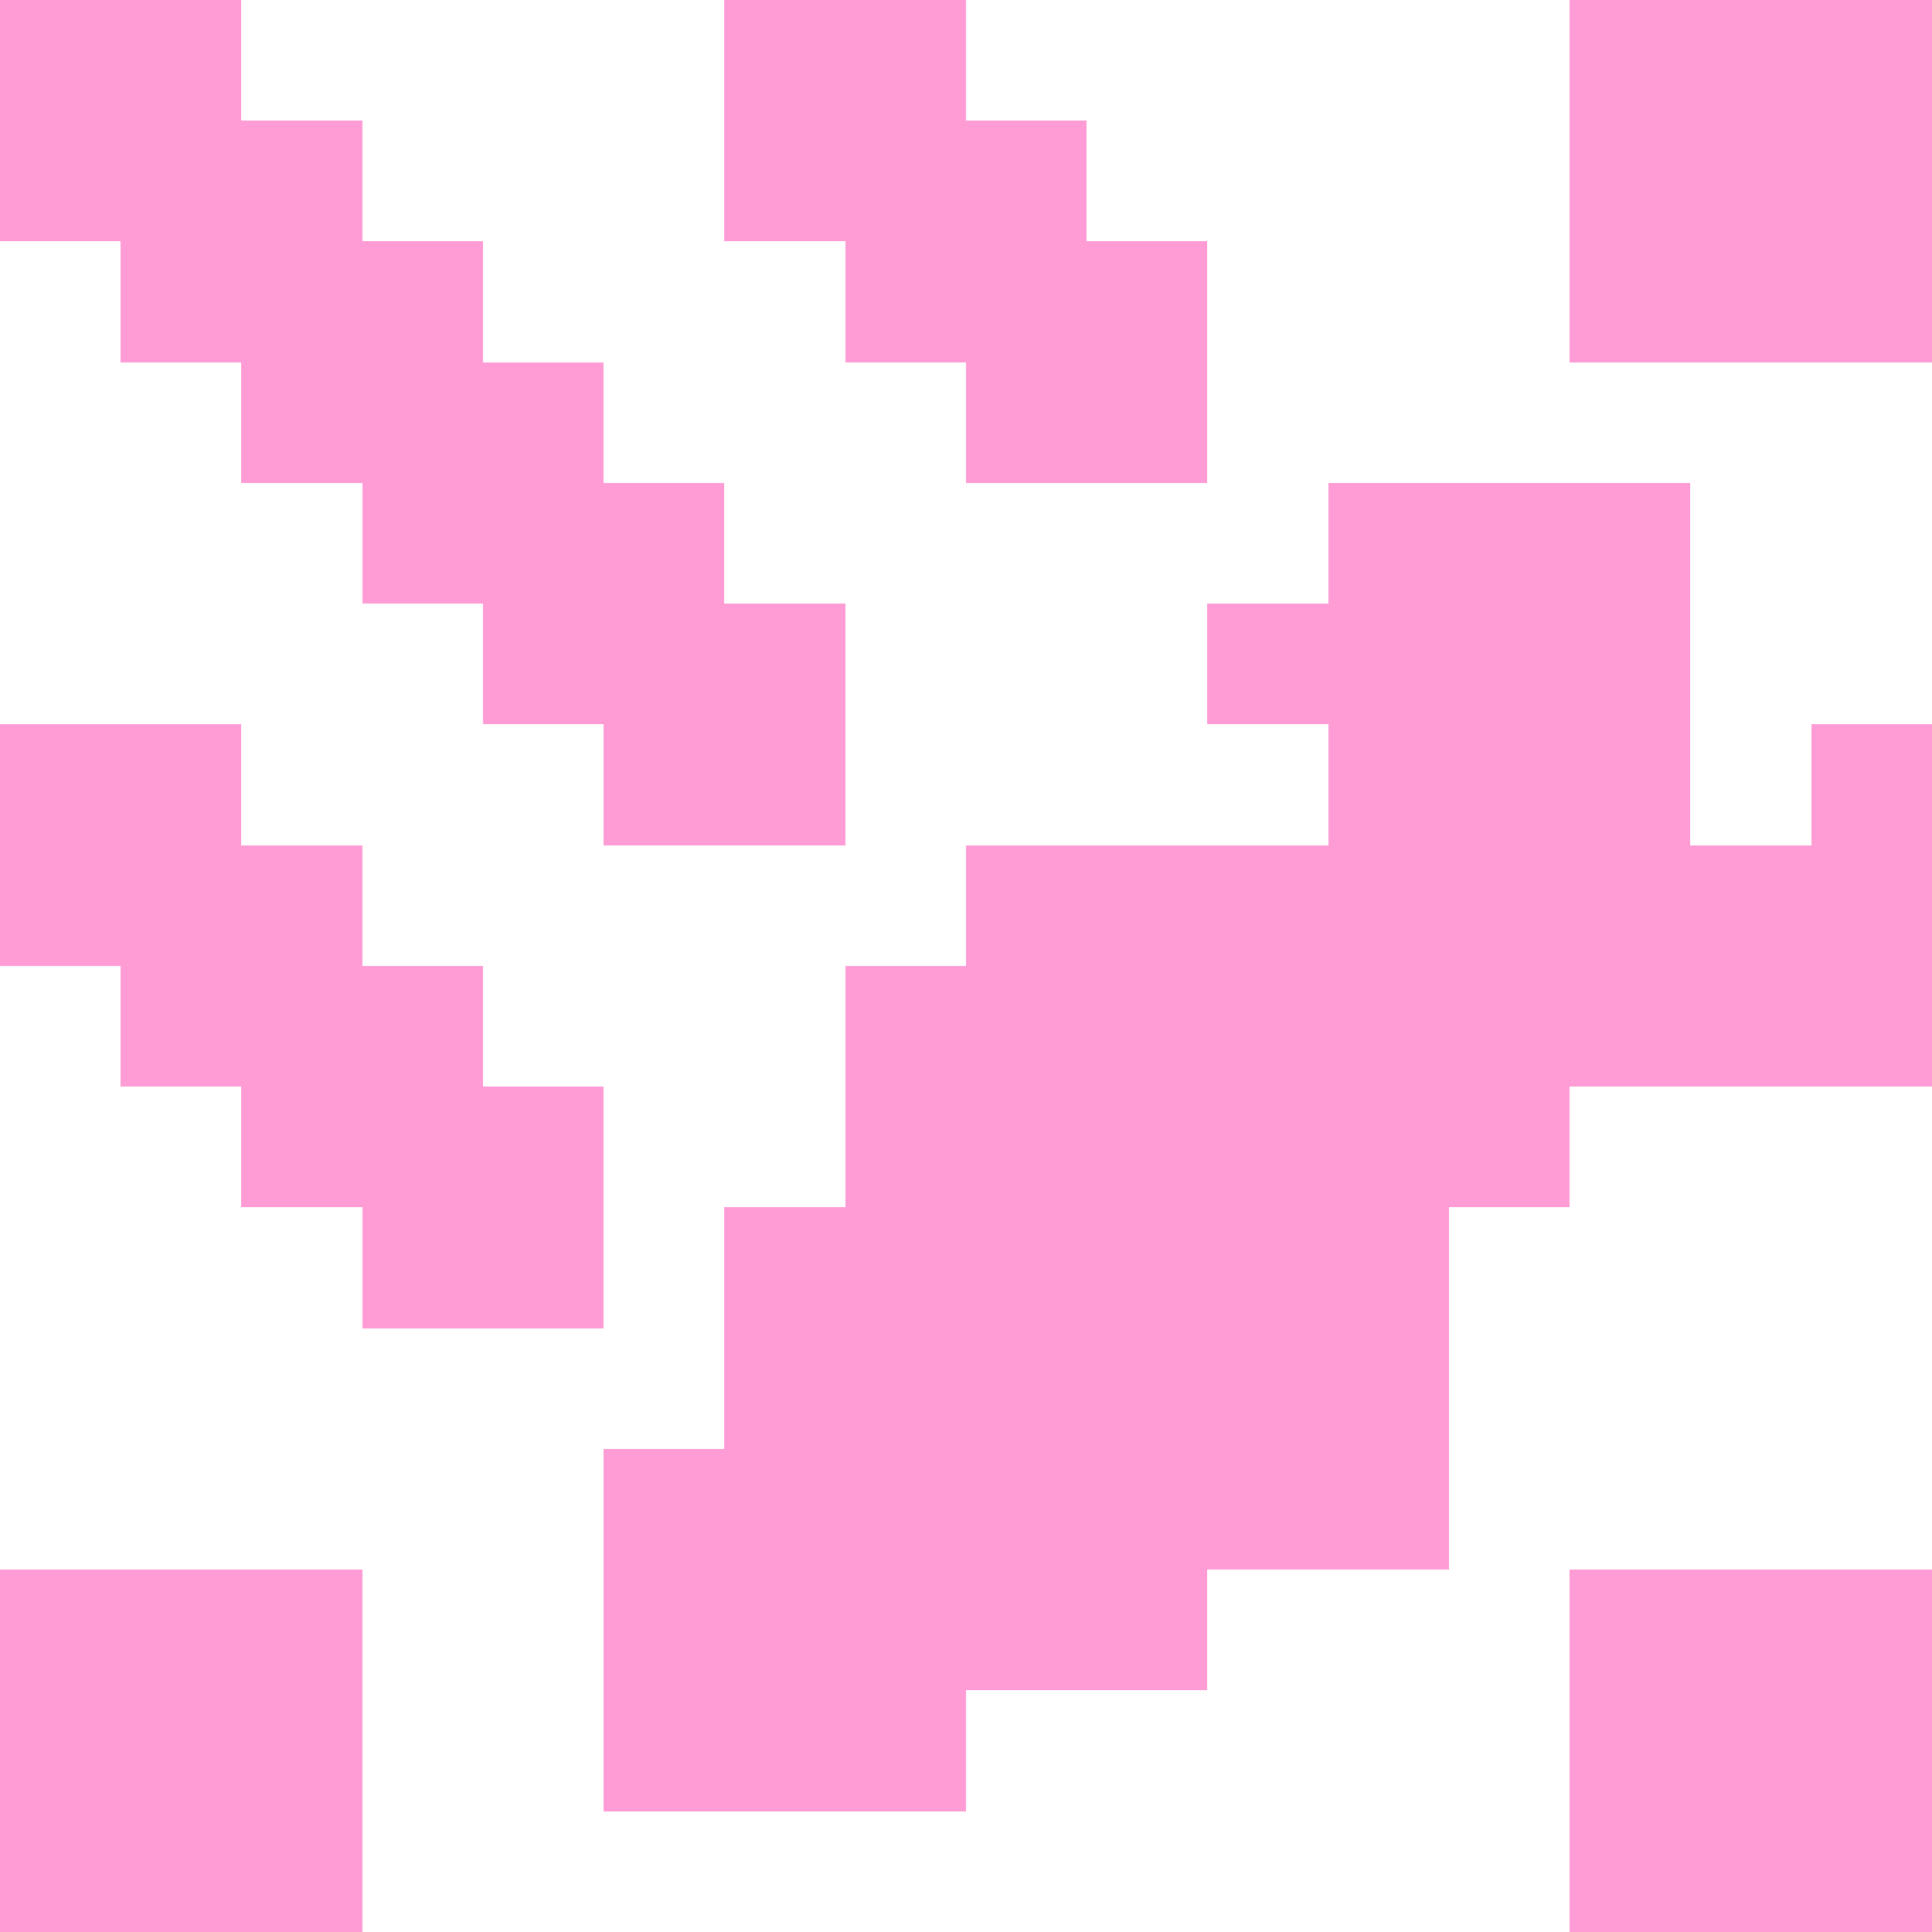
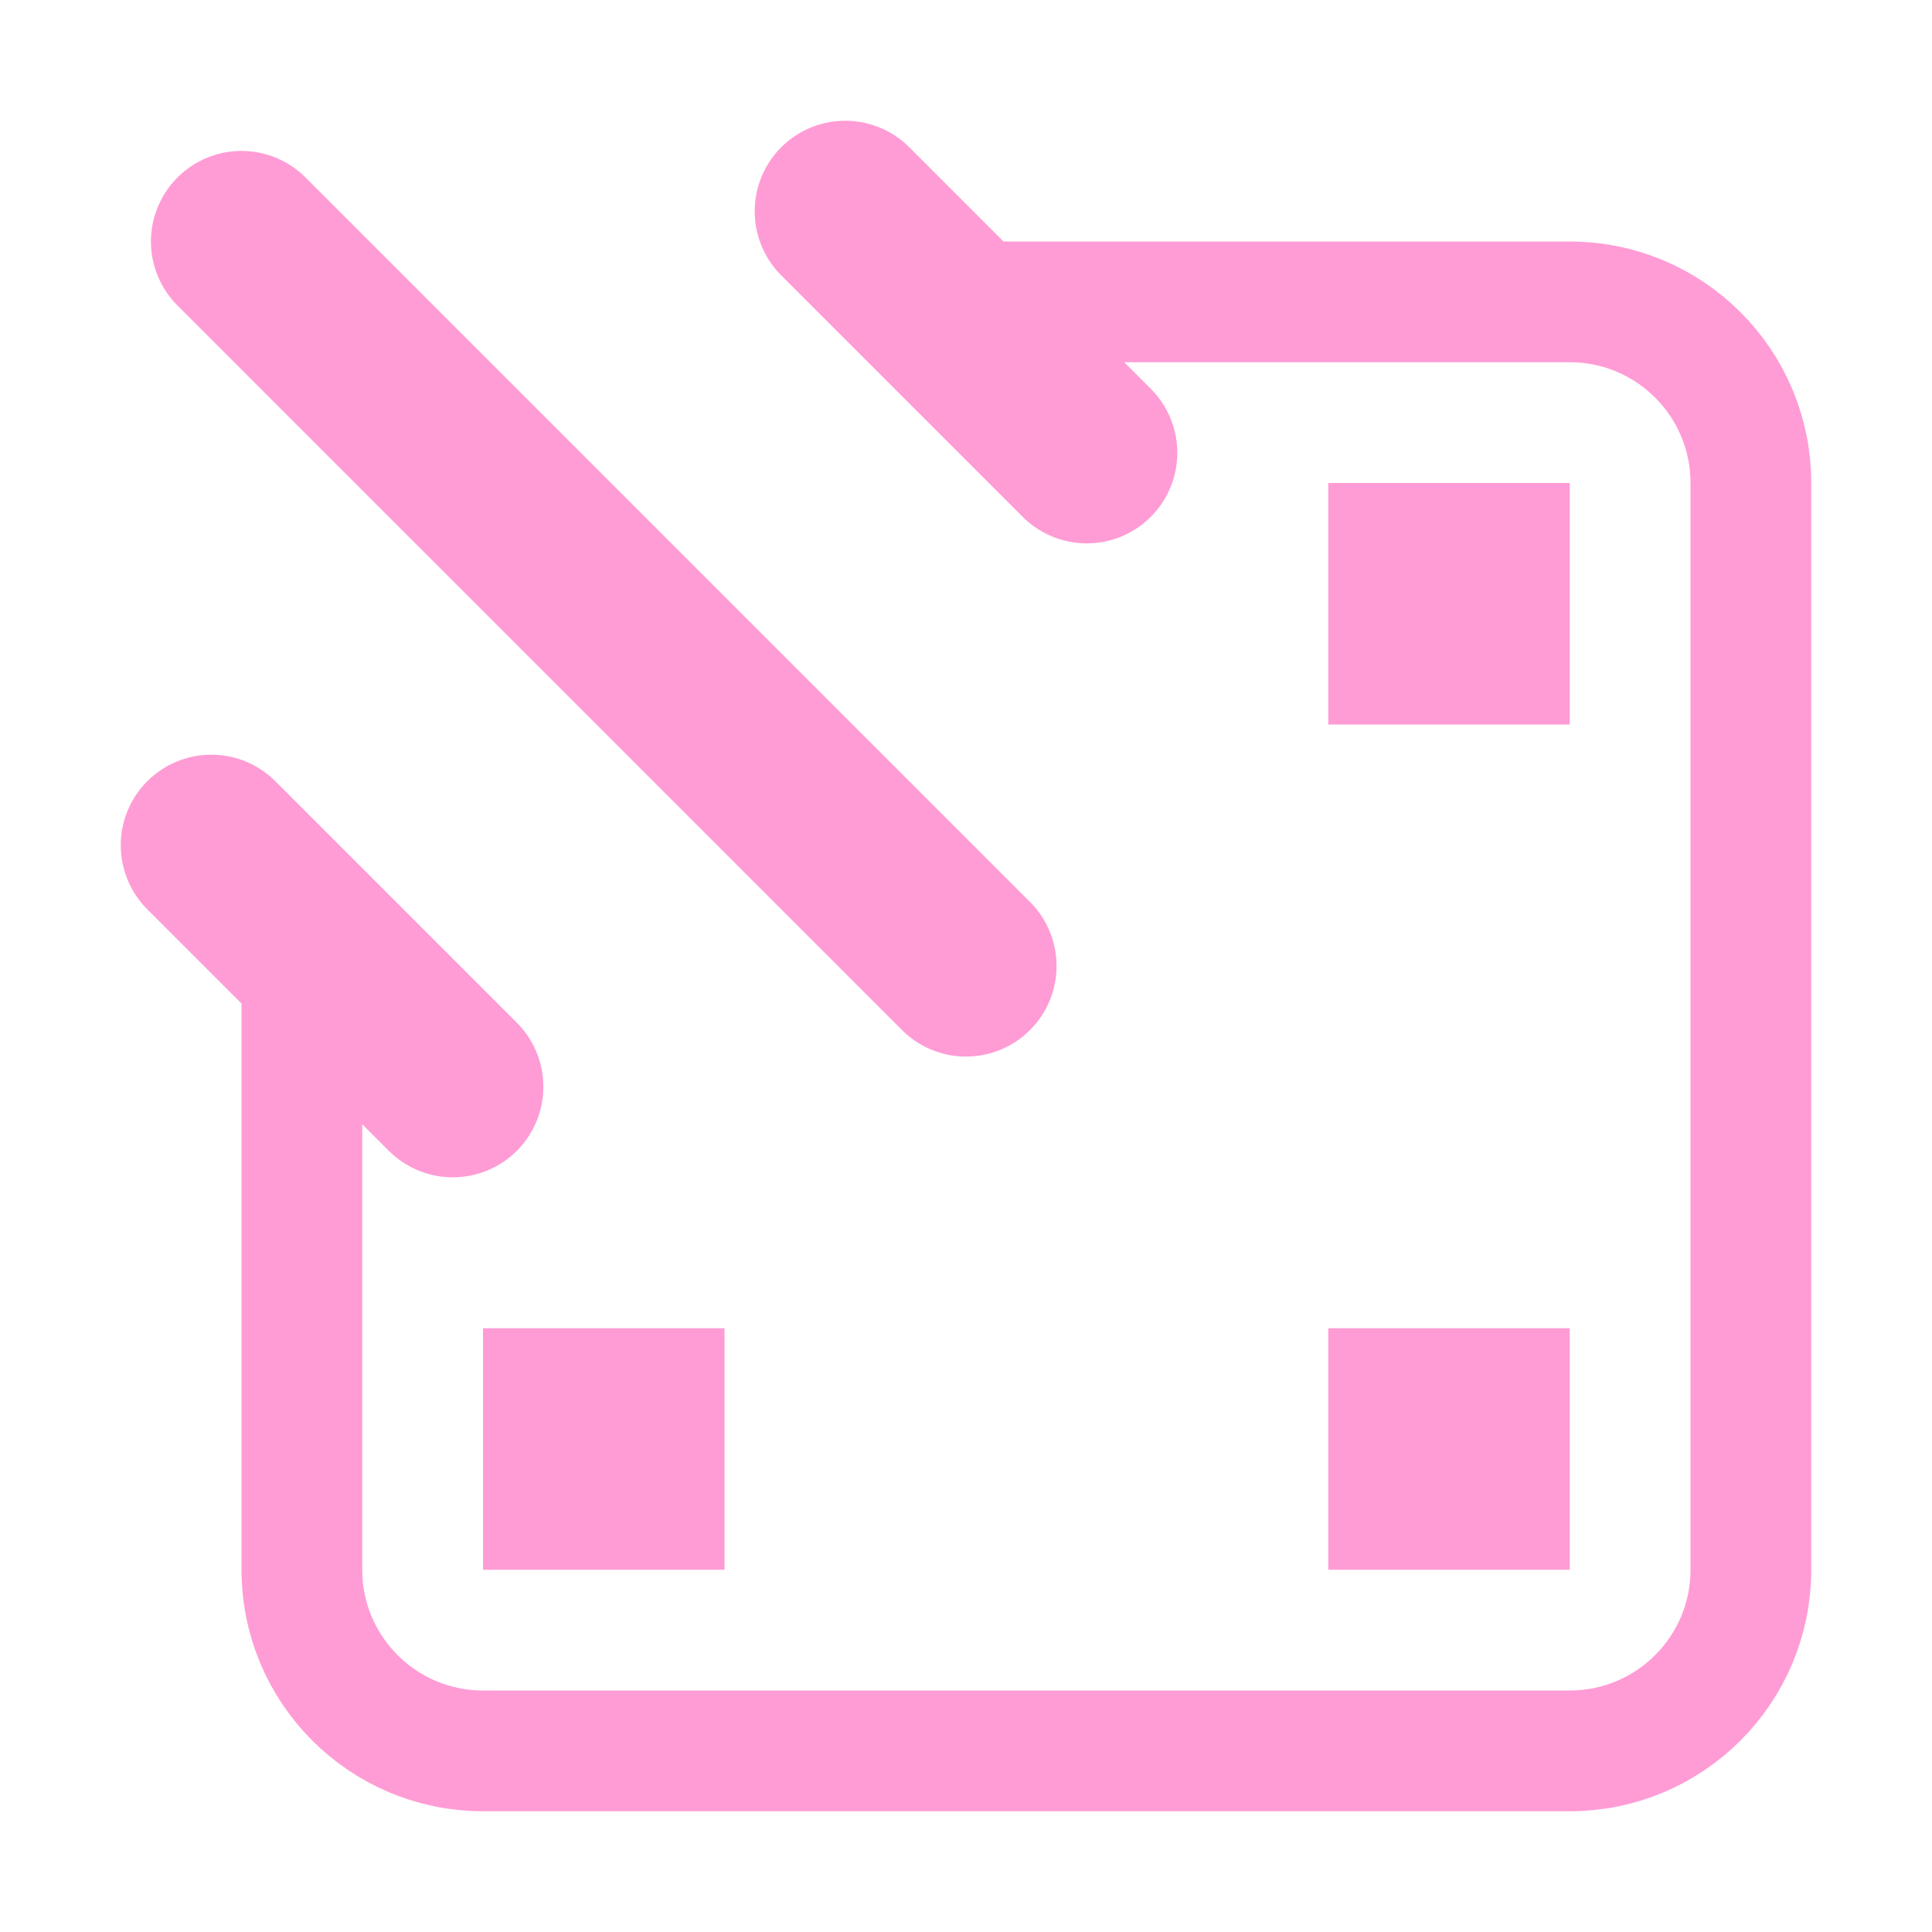
- <svg xmlns="http://www.w3.org/2000/svg" version="1.1" width="16" height="16" shape-rendering="crispEdges">
-   <rect x="0" y="0" width="1" height="1" fill="#FF9CD5" />
-   <rect x="1" y="0" width="1" height="1" fill="#FF9CD5" />
-   <rect x="6" y="0" width="1" height="1" fill="#FF9CD5" />
-   <rect x="7" y="0" width="1" height="1" fill="#FF9CD5" />
-   <rect x="13" y="0" width="1" height="1" fill="#FF9CD5" />
-   <rect x="14" y="0" width="1" height="1" fill="#FF9CD5" />
-   <rect x="15" y="0" width="1" height="1" fill="#FF9CD5" />
-   <rect x="0" y="1" width="1" height="1" fill="#FF9CD5" />
-   <rect x="1" y="1" width="1" height="1" fill="#FF9CD5" />
-   <rect x="2" y="1" width="1" height="1" fill="#FF9CD5" />
-   <rect x="6" y="1" width="1" height="1" fill="#FF9CD5" />
-   <rect x="7" y="1" width="1" height="1" fill="#FF9CD5" />
-   <rect x="8" y="1" width="1" height="1" fill="#FF9CD5" />
-   <rect x="13" y="1" width="1" height="1" fill="#FF9CD5" />
-   <rect x="14" y="1" width="1" height="1" fill="#FF9CD5" />
-   <rect x="15" y="1" width="1" height="1" fill="#FF9CD5" />
-   <rect x="1" y="2" width="1" height="1" fill="#FF9CD5" />
-   <rect x="2" y="2" width="1" height="1" fill="#FF9CD5" />
-   <rect x="3" y="2" width="1" height="1" fill="#FF9CD5" />
-   <rect x="7" y="2" width="1" height="1" fill="#FF9CD5" />
-   <rect x="8" y="2" width="1" height="1" fill="#FF9CD5" />
-   <rect x="9" y="2" width="1" height="1" fill="#FF9CD5" />
-   <rect x="13" y="2" width="1" height="1" fill="#FF9CD5" />
-   <rect x="14" y="2" width="1" height="1" fill="#FF9CD5" />
-   <rect x="15" y="2" width="1" height="1" fill="#FF9CD5" />
-   <rect x="2" y="3" width="1" height="1" fill="#FF9CD5" />
-   <rect x="3" y="3" width="1" height="1" fill="#FF9CD5" />
-   <rect x="4" y="3" width="1" height="1" fill="#FF9CD5" />
-   <rect x="8" y="3" width="1" height="1" fill="#FF9CD5" />
-   <rect x="9" y="3" width="1" height="1" fill="#FF9CD5" />
-   <rect x="3" y="4" width="1" height="1" fill="#FF9CD5" />
-   <rect x="4" y="4" width="1" height="1" fill="#FF9CD5" />
-   <rect x="5" y="4" width="1" height="1" fill="#FF9CD5" />
-   <rect x="11" y="4" width="1" height="1" fill="#FF9CD5" />
-   <rect x="12" y="4" width="1" height="1" fill="#FF9CD5" />
-   <rect x="13" y="4" width="1" height="1" fill="#FF9CD5" />
-   <rect x="4" y="5" width="1" height="1" fill="#FF9CD5" />
-   <rect x="5" y="5" width="1" height="1" fill="#FF9CD5" />
-   <rect x="6" y="5" width="1" height="1" fill="#FF9CD5" />
-   <rect x="10" y="5" width="1" height="1" fill="#FF9CD5" />
-   <rect x="11" y="5" width="1" height="1" fill="#FF9CD5" />
-   <rect x="12" y="5" width="1" height="1" fill="#FF9CD5" />
-   <rect x="13" y="5" width="1" height="1" fill="#FF9CD5" />
-   <rect x="0" y="6" width="1" height="1" fill="#FF9CD5" />
-   <rect x="1" y="6" width="1" height="1" fill="#FF9CD5" />
-   <rect x="5" y="6" width="1" height="1" fill="#FF9CD5" />
-   <rect x="6" y="6" width="1" height="1" fill="#FF9CD5" />
-   <rect x="11" y="6" width="1" height="1" fill="#FF9CD5" />
-   <rect x="12" y="6" width="1" height="1" fill="#FF9CD5" />
-   <rect x="13" y="6" width="1" height="1" fill="#FF9CD5" />
-   <rect x="15" y="6" width="1" height="1" fill="#FF9CD5" />
-   <rect x="0" y="7" width="1" height="1" fill="#FF9CD5" />
-   <rect x="1" y="7" width="1" height="1" fill="#FF9CD5" />
-   <rect x="2" y="7" width="1" height="1" fill="#FF9CD5" />
-   <rect x="8" y="7" width="1" height="1" fill="#FF9CD5" />
-   <rect x="9" y="7" width="1" height="1" fill="#FF9CD5" />
-   <rect x="10" y="7" width="1" height="1" fill="#FF9CD5" />
-   <rect x="11" y="7" width="1" height="1" fill="#FF9CD5" />
-   <rect x="12" y="7" width="1" height="1" fill="#FF9CD5" />
-   <rect x="13" y="7" width="1" height="1" fill="#FF9CD5" />
-   <rect x="14" y="7" width="1" height="1" fill="#FF9CD5" />
-   <rect x="15" y="7" width="1" height="1" fill="#FF9CD5" />
-   <rect x="1" y="8" width="1" height="1" fill="#FF9CD5" />
-   <rect x="2" y="8" width="1" height="1" fill="#FF9CD5" />
-   <rect x="3" y="8" width="1" height="1" fill="#FF9CD5" />
-   <rect x="7" y="8" width="1" height="1" fill="#FF9CD5" />
-   <rect x="8" y="8" width="1" height="1" fill="#FF9CD5" />
-   <rect x="9" y="8" width="1" height="1" fill="#FF9CD5" />
-   <rect x="10" y="8" width="1" height="1" fill="#FF9CD5" />
-   <rect x="11" y="8" width="1" height="1" fill="#FF9CD5" />
-   <rect x="12" y="8" width="1" height="1" fill="#FF9CD5" />
-   <rect x="13" y="8" width="1" height="1" fill="#FF9CD5" />
-   <rect x="14" y="8" width="1" height="1" fill="#FF9CD5" />
-   <rect x="15" y="8" width="1" height="1" fill="#FF9CD5" />
-   <rect x="2" y="9" width="1" height="1" fill="#FF9CD5" />
-   <rect x="3" y="9" width="1" height="1" fill="#FF9CD5" />
-   <rect x="4" y="9" width="1" height="1" fill="#FF9CD5" />
-   <rect x="7" y="9" width="1" height="1" fill="#FF9CD5" />
-   <rect x="8" y="9" width="1" height="1" fill="#FF9CD5" />
-   <rect x="9" y="9" width="1" height="1" fill="#FF9CD5" />
-   <rect x="10" y="9" width="1" height="1" fill="#FF9CD5" />
-   <rect x="11" y="9" width="1" height="1" fill="#FF9CD5" />
-   <rect x="12" y="9" width="1" height="1" fill="#FF9CD5" />
-   <rect x="3" y="10" width="1" height="1" fill="#FF9CD5" />
-   <rect x="4" y="10" width="1" height="1" fill="#FF9CD5" />
-   <rect x="6" y="10" width="1" height="1" fill="#FF9CD5" />
-   <rect x="7" y="10" width="1" height="1" fill="#FF9CD5" />
-   <rect x="8" y="10" width="1" height="1" fill="#FF9CD5" />
-   <rect x="9" y="10" width="1" height="1" fill="#FF9CD5" />
-   <rect x="10" y="10" width="1" height="1" fill="#FF9CD5" />
-   <rect x="11" y="10" width="1" height="1" fill="#FF9CD5" />
-   <rect x="6" y="11" width="1" height="1" fill="#FF9CD5" />
-   <rect x="7" y="11" width="1" height="1" fill="#FF9CD5" />
-   <rect x="8" y="11" width="1" height="1" fill="#FF9CD5" />
-   <rect x="9" y="11" width="1" height="1" fill="#FF9CD5" />
-   <rect x="10" y="11" width="1" height="1" fill="#FF9CD5" />
-   <rect x="11" y="11" width="1" height="1" fill="#FF9CD5" />
-   <rect x="5" y="12" width="1" height="1" fill="#FF9CD5" />
-   <rect x="6" y="12" width="1" height="1" fill="#FF9CD5" />
-   <rect x="7" y="12" width="1" height="1" fill="#FF9CD5" />
-   <rect x="8" y="12" width="1" height="1" fill="#FF9CD5" />
-   <rect x="9" y="12" width="1" height="1" fill="#FF9CD5" />
-   <rect x="10" y="12" width="1" height="1" fill="#FF9CD5" />
-   <rect x="11" y="12" width="1" height="1" fill="#FF9CD5" />
-   <rect x="0" y="13" width="1" height="1" fill="#FF9CD5" />
-   <rect x="1" y="13" width="1" height="1" fill="#FF9CD5" />
-   <rect x="2" y="13" width="1" height="1" fill="#FF9CD5" />
-   <rect x="5" y="13" width="1" height="1" fill="#FF9CD5" />
-   <rect x="6" y="13" width="1" height="1" fill="#FF9CD5" />
-   <rect x="7" y="13" width="1" height="1" fill="#FF9CD5" />
-   <rect x="8" y="13" width="1" height="1" fill="#FF9CD5" />
-   <rect x="9" y="13" width="1" height="1" fill="#FF9CD5" />
-   <rect x="13" y="13" width="1" height="1" fill="#FF9CD5" />
-   <rect x="14" y="13" width="1" height="1" fill="#FF9CD5" />
-   <rect x="15" y="13" width="1" height="1" fill="#FF9CD5" />
-   <rect x="0" y="14" width="1" height="1" fill="#FF9CD5" />
-   <rect x="1" y="14" width="1" height="1" fill="#FF9CD5" />
-   <rect x="2" y="14" width="1" height="1" fill="#FF9CD5" />
-   <rect x="5" y="14" width="1" height="1" fill="#FF9CD5" />
-   <rect x="6" y="14" width="1" height="1" fill="#FF9CD5" />
-   <rect x="7" y="14" width="1" height="1" fill="#FF9CD5" />
-   <rect x="13" y="14" width="1" height="1" fill="#FF9CD5" />
-   <rect x="14" y="14" width="1" height="1" fill="#FF9CD5" />
-   <rect x="15" y="14" width="1" height="1" fill="#FF9CD5" />
-   <rect x="0" y="15" width="1" height="1" fill="#FF9CD5" />
-   <rect x="1" y="15" width="1" height="1" fill="#FF9CD5" />
-   <rect x="2" y="15" width="1" height="1" fill="#FF9CD5" />
-   <rect x="13" y="15" width="1" height="1" fill="#FF9CD5" />
-   <rect x="14" y="15" width="1" height="1" fill="#FF9CD5" />
-   <rect x="15" y="15" width="1" height="1" fill="#FF9CD5" />
+ <svg xmlns="http://www.w3.org/2000/svg" width="16" height="16">
+   <path fill="#FF9CD5" d="M11 4h2v2h-2zm0 7h2v2h-2zm-7 0h2v2H4z" />
+   <g fill="none" stroke="#FF9CD5" stroke-linecap="round">
+     <path d="M2.5 8v5A1.5 1.5 0 0 0 4 14.5h9a1.5 1.5 0 0 0 1.5-1.5V4A1.5 1.5 0 0 0 13 2.5H8" />
+     <path stroke-width="1.5" d="m2 2 6 6M7 1.75l2 2M1.75 7l2 2" />
+   </g>
</svg>
